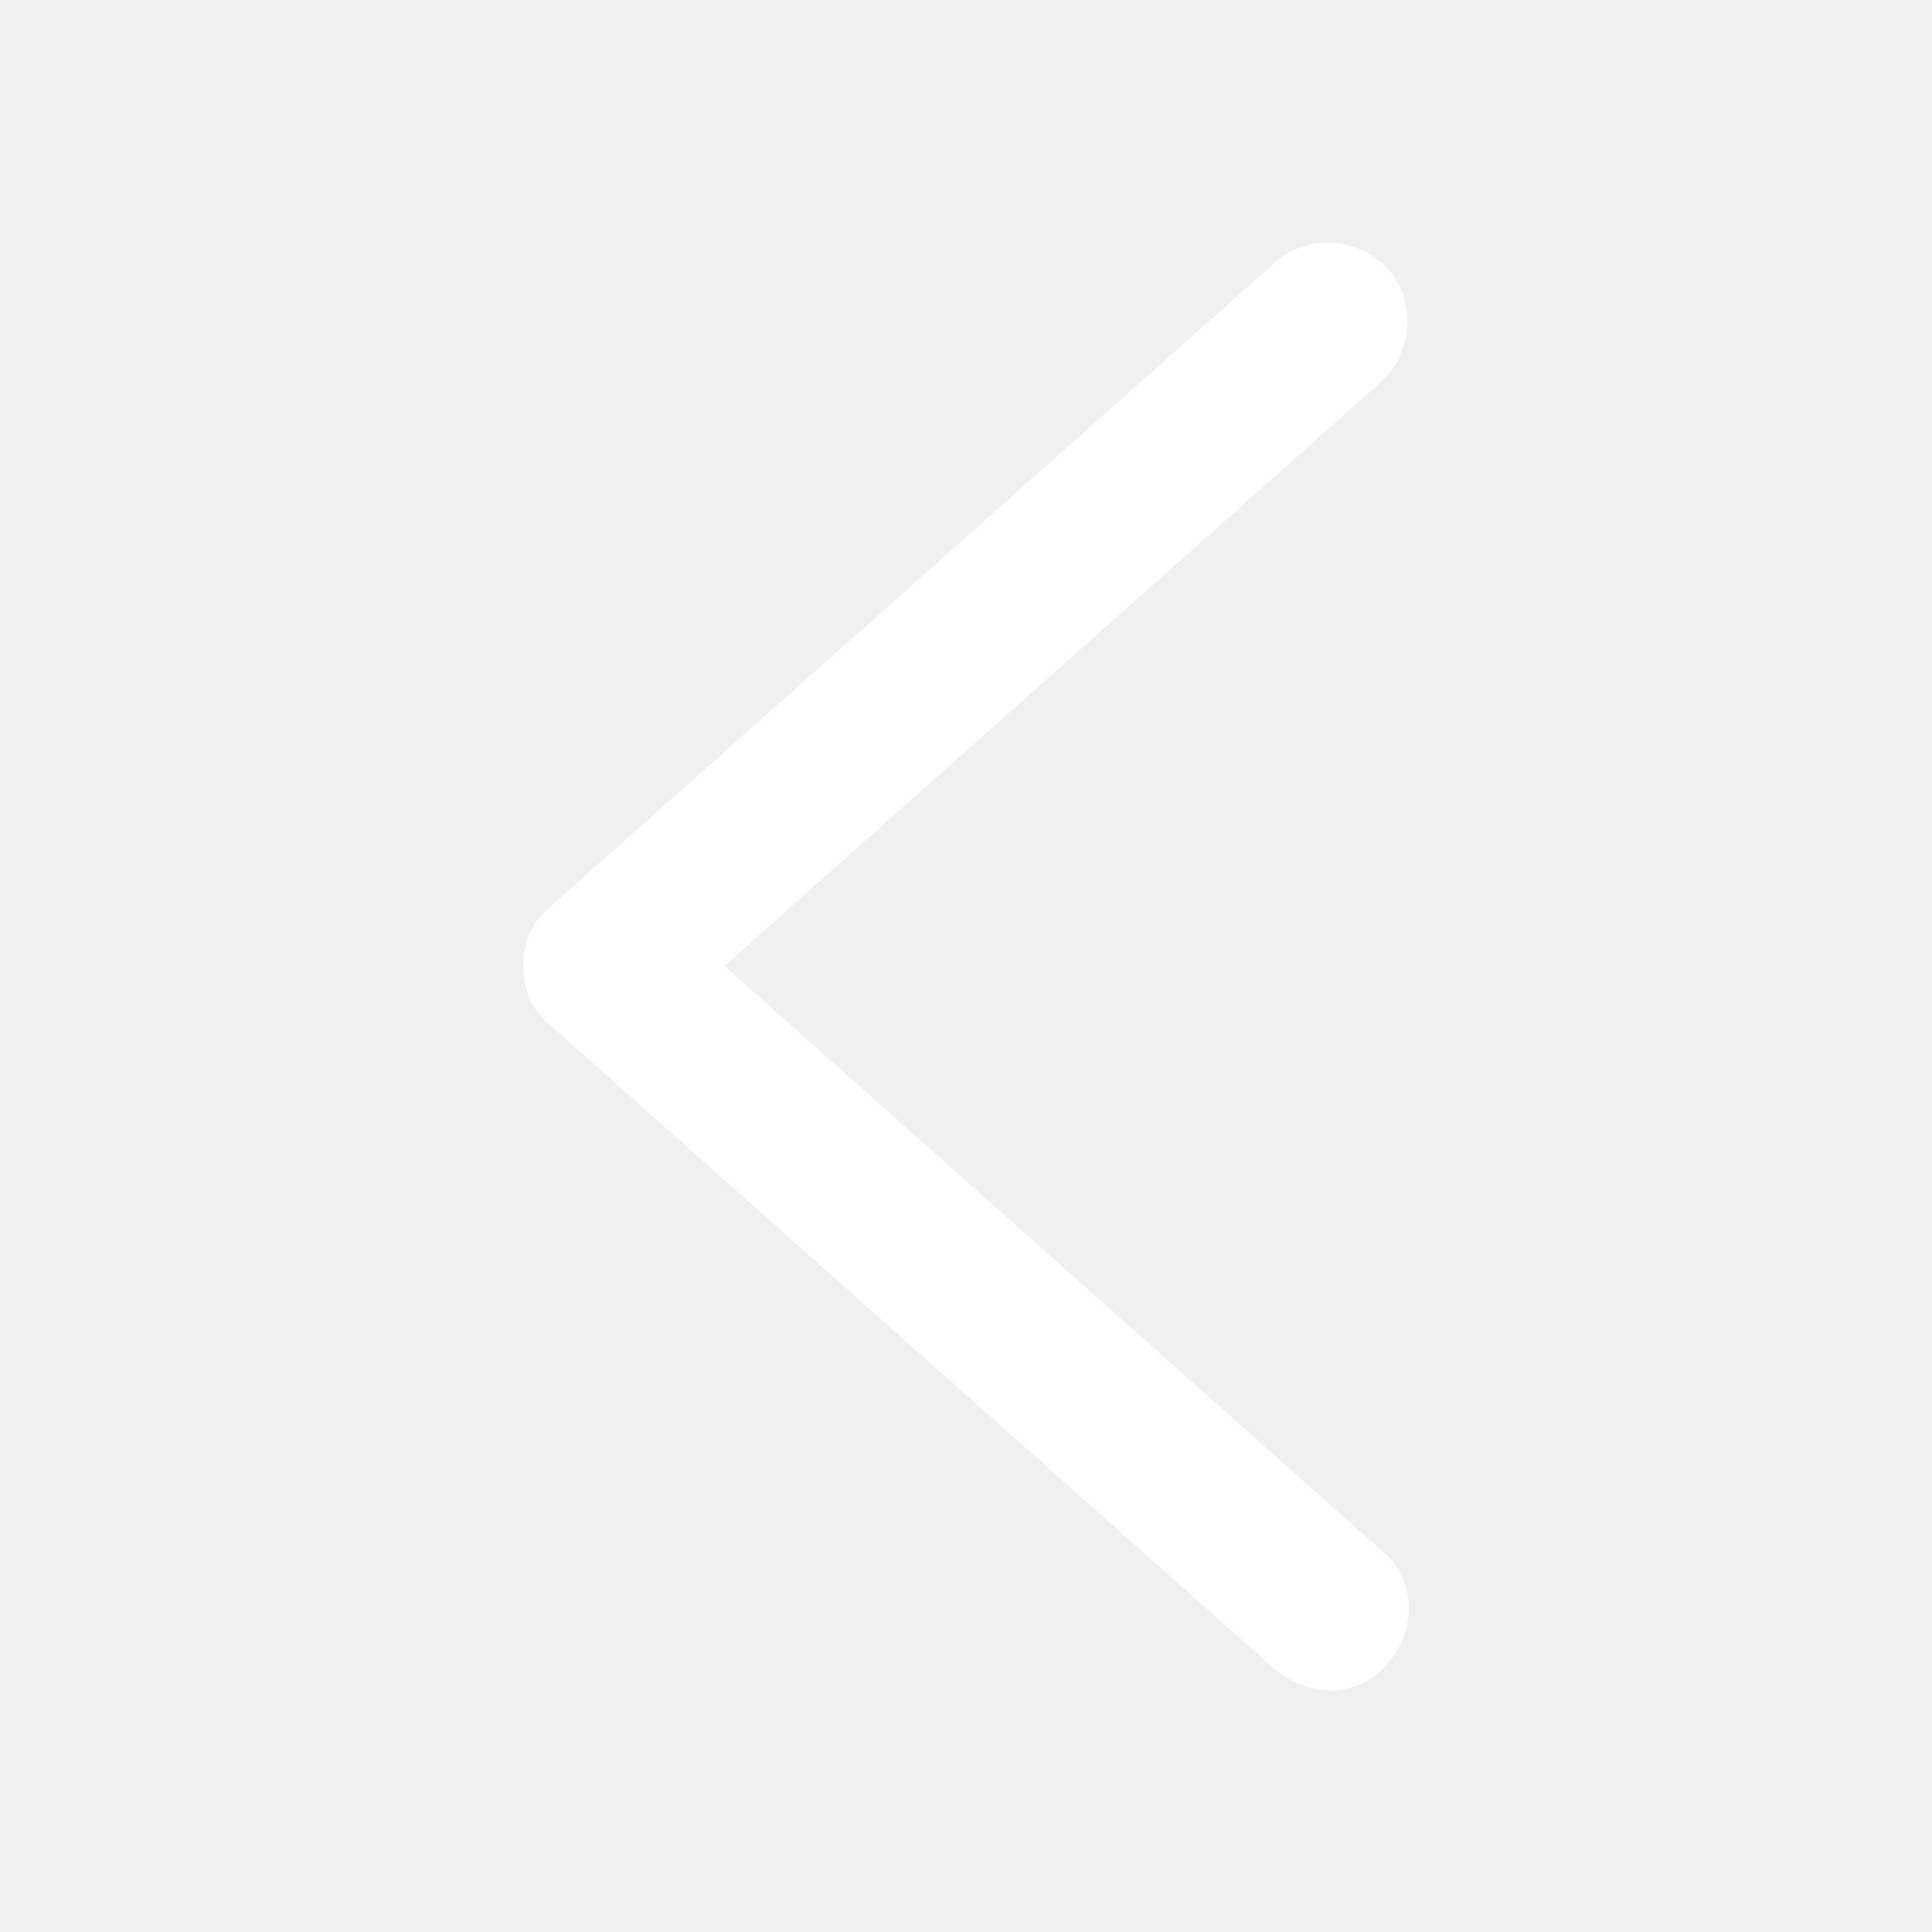
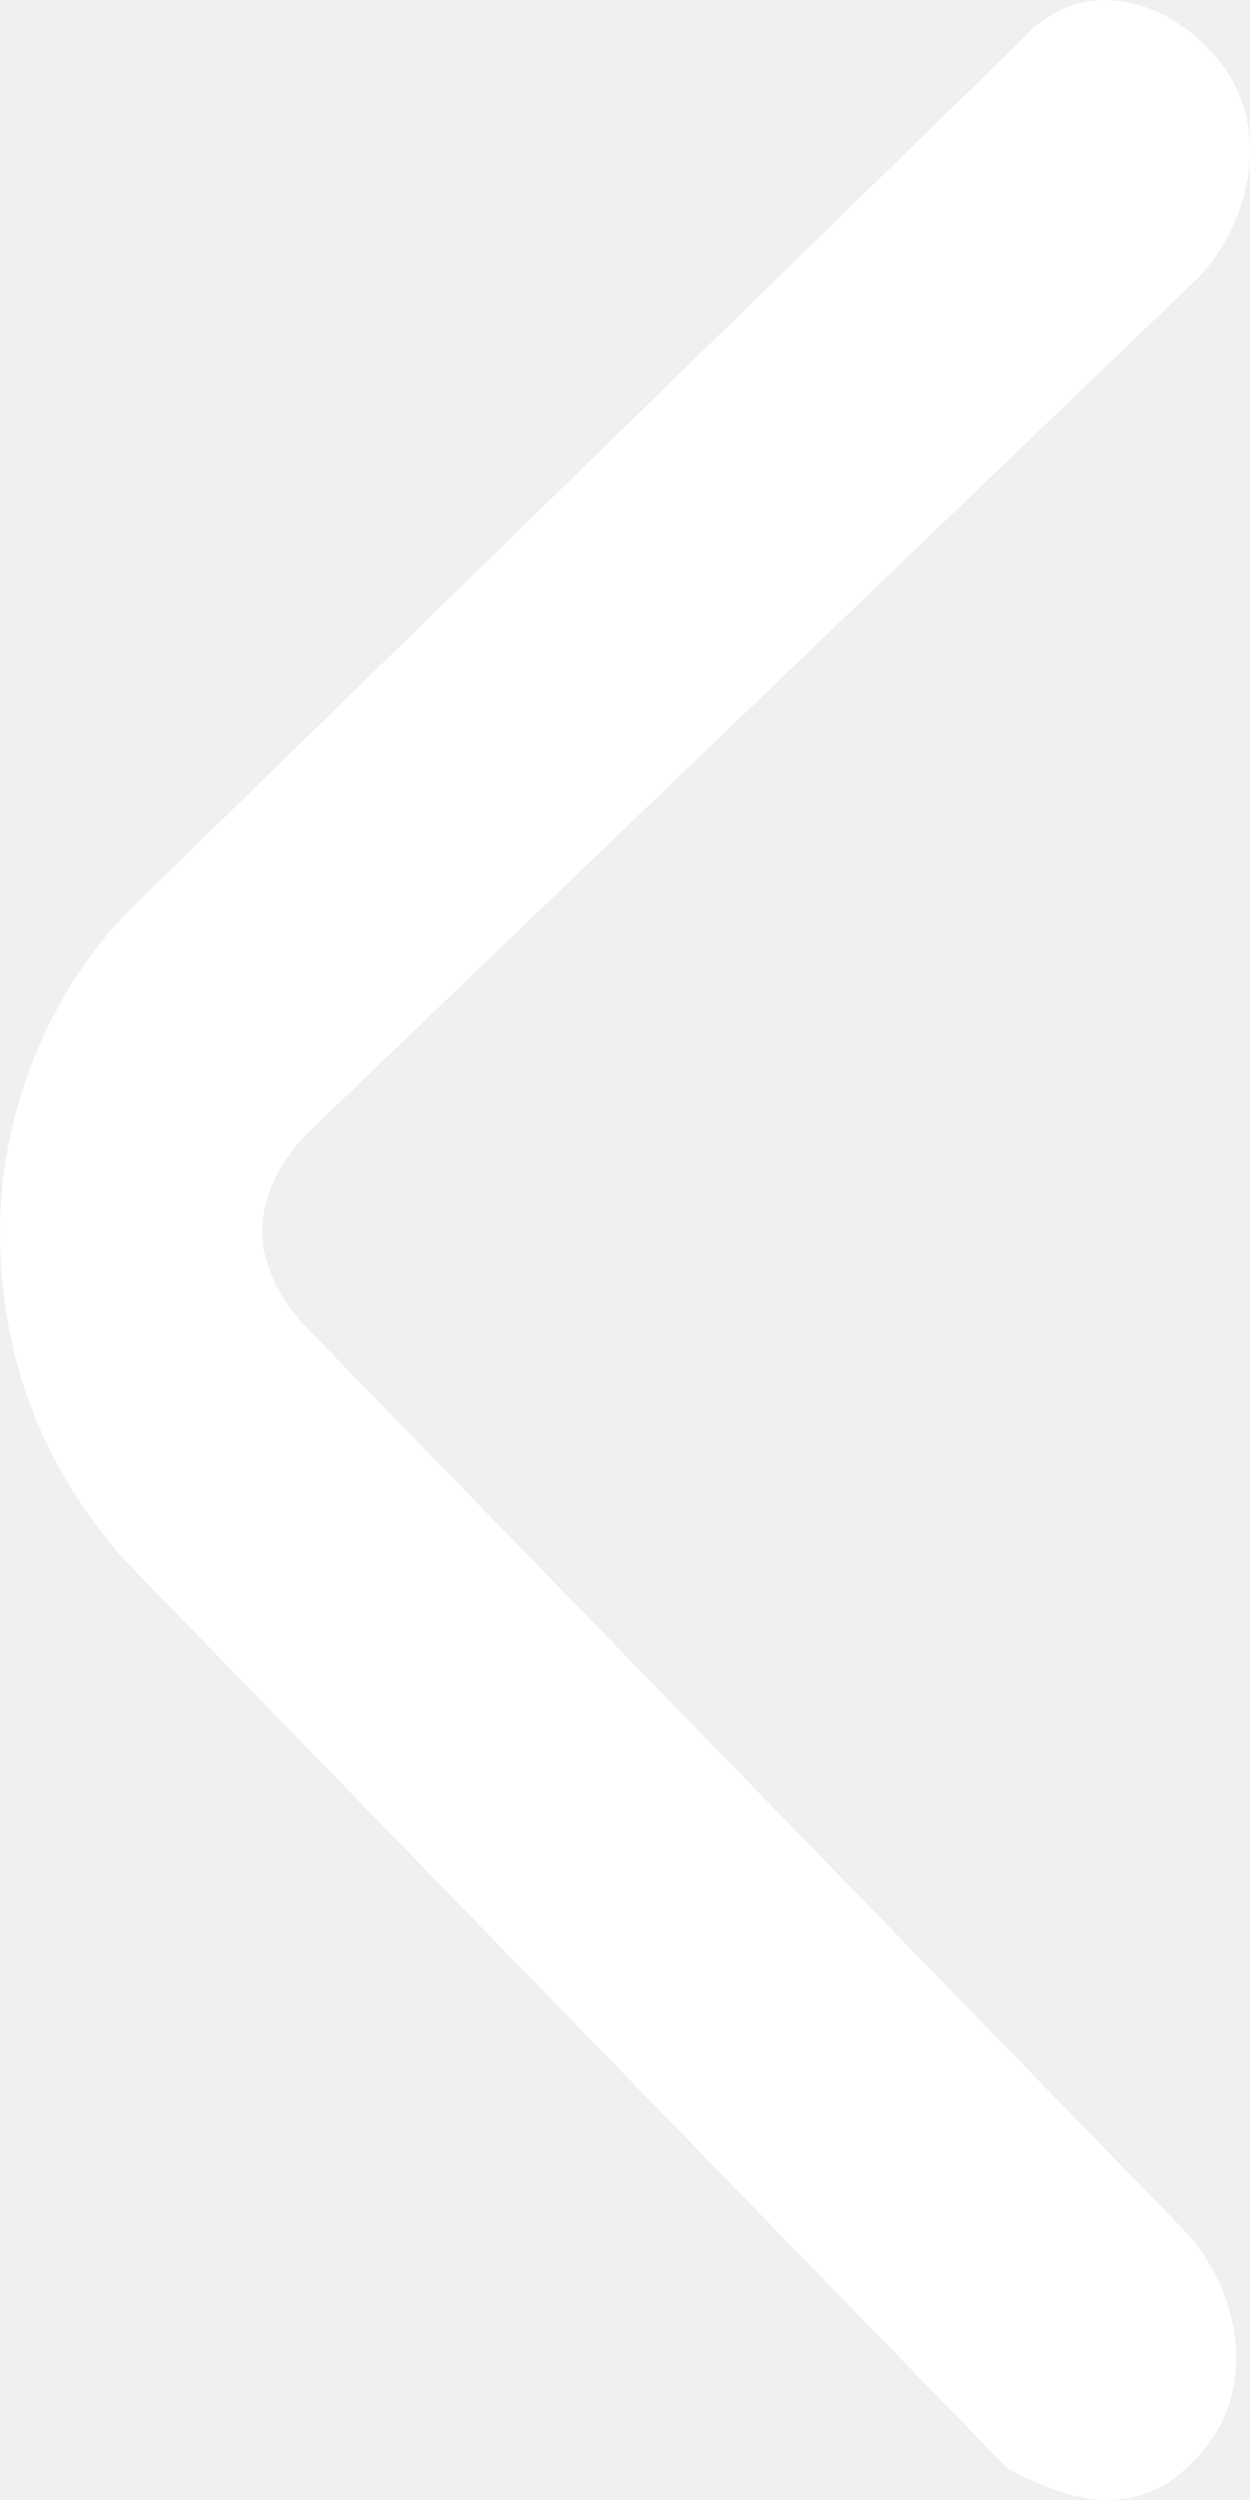
- <svg xmlns="http://www.w3.org/2000/svg" t="1655092818489" class="icon" viewBox="0 0 1024 1024" version="1.1" p-id="1418" width="48" height="48">
-   <defs>
-     <style type="text/css">@font-face { font-family: feedback-iconfont; src: url("//at.alicdn.com/t/font_1031158_u69w8yhxdu.woff2?t=1630033759944") format("woff2"), url("//at.alicdn.com/t/font_1031158_u69w8yhxdu.woff?t=1630033759944") format("woff"), url("//at.alicdn.com/t/font_1031158_u69w8yhxdu.ttf?t=1630033759944") format("truetype"); }
- </style>
-   </defs>
-   <path d="M384 512L731.733 202.667c17.067-14.933 19.2-42.667 4.267-59.733-14.933-17.067-42.667-19.2-59.733-4.267l-384 341.333c-10.667 8.533-14.933 19.2-14.933 32s4.267 23.467 14.933 32l384 341.333c8.533 6.4 19.2 10.667 27.733 10.667 12.8 0 23.467-4.267 32-14.933 14.933-17.067 14.933-44.8-4.267-59.733L384 512z" p-id="1419" fill="#ffffff" />
+ <svg xmlns="http://www.w3.org/2000/svg" fill="none" version="1.1" width="5" height="10" viewBox="0 0 5 10">
+   <g>
+     <path d="M4.418,10C4.583,10,4.694,9.937,4.804,9.812C5.025,9.561,4.97,9.185,4.749,8.934C4.749,8.934,1.215,5.299,1.215,5.299C1.104,5.174,1.049,5.048,1.049,4.923C1.049,4.798,1.104,4.672,1.215,4.547C1.215,4.547,4.804,1.1,4.804,1.1C5.025,0.849,5.08,0.473,4.859,0.222C4.638,-0.028,4.307,-0.091,4.086,0.16C4.086,0.16,0.552,3.607,0.552,3.607C0.221,3.92,0,4.422,0,4.923C0,5.425,0.166,5.863,0.497,6.239C0.497,6.239,4.031,9.875,4.031,9.875C4.142,9.937,4.307,10,4.418,10C4.418,10,4.418,10,4.418,10Z" fill="#FFFFFF" fill-opacity="1" />
+   </g>
</svg>
